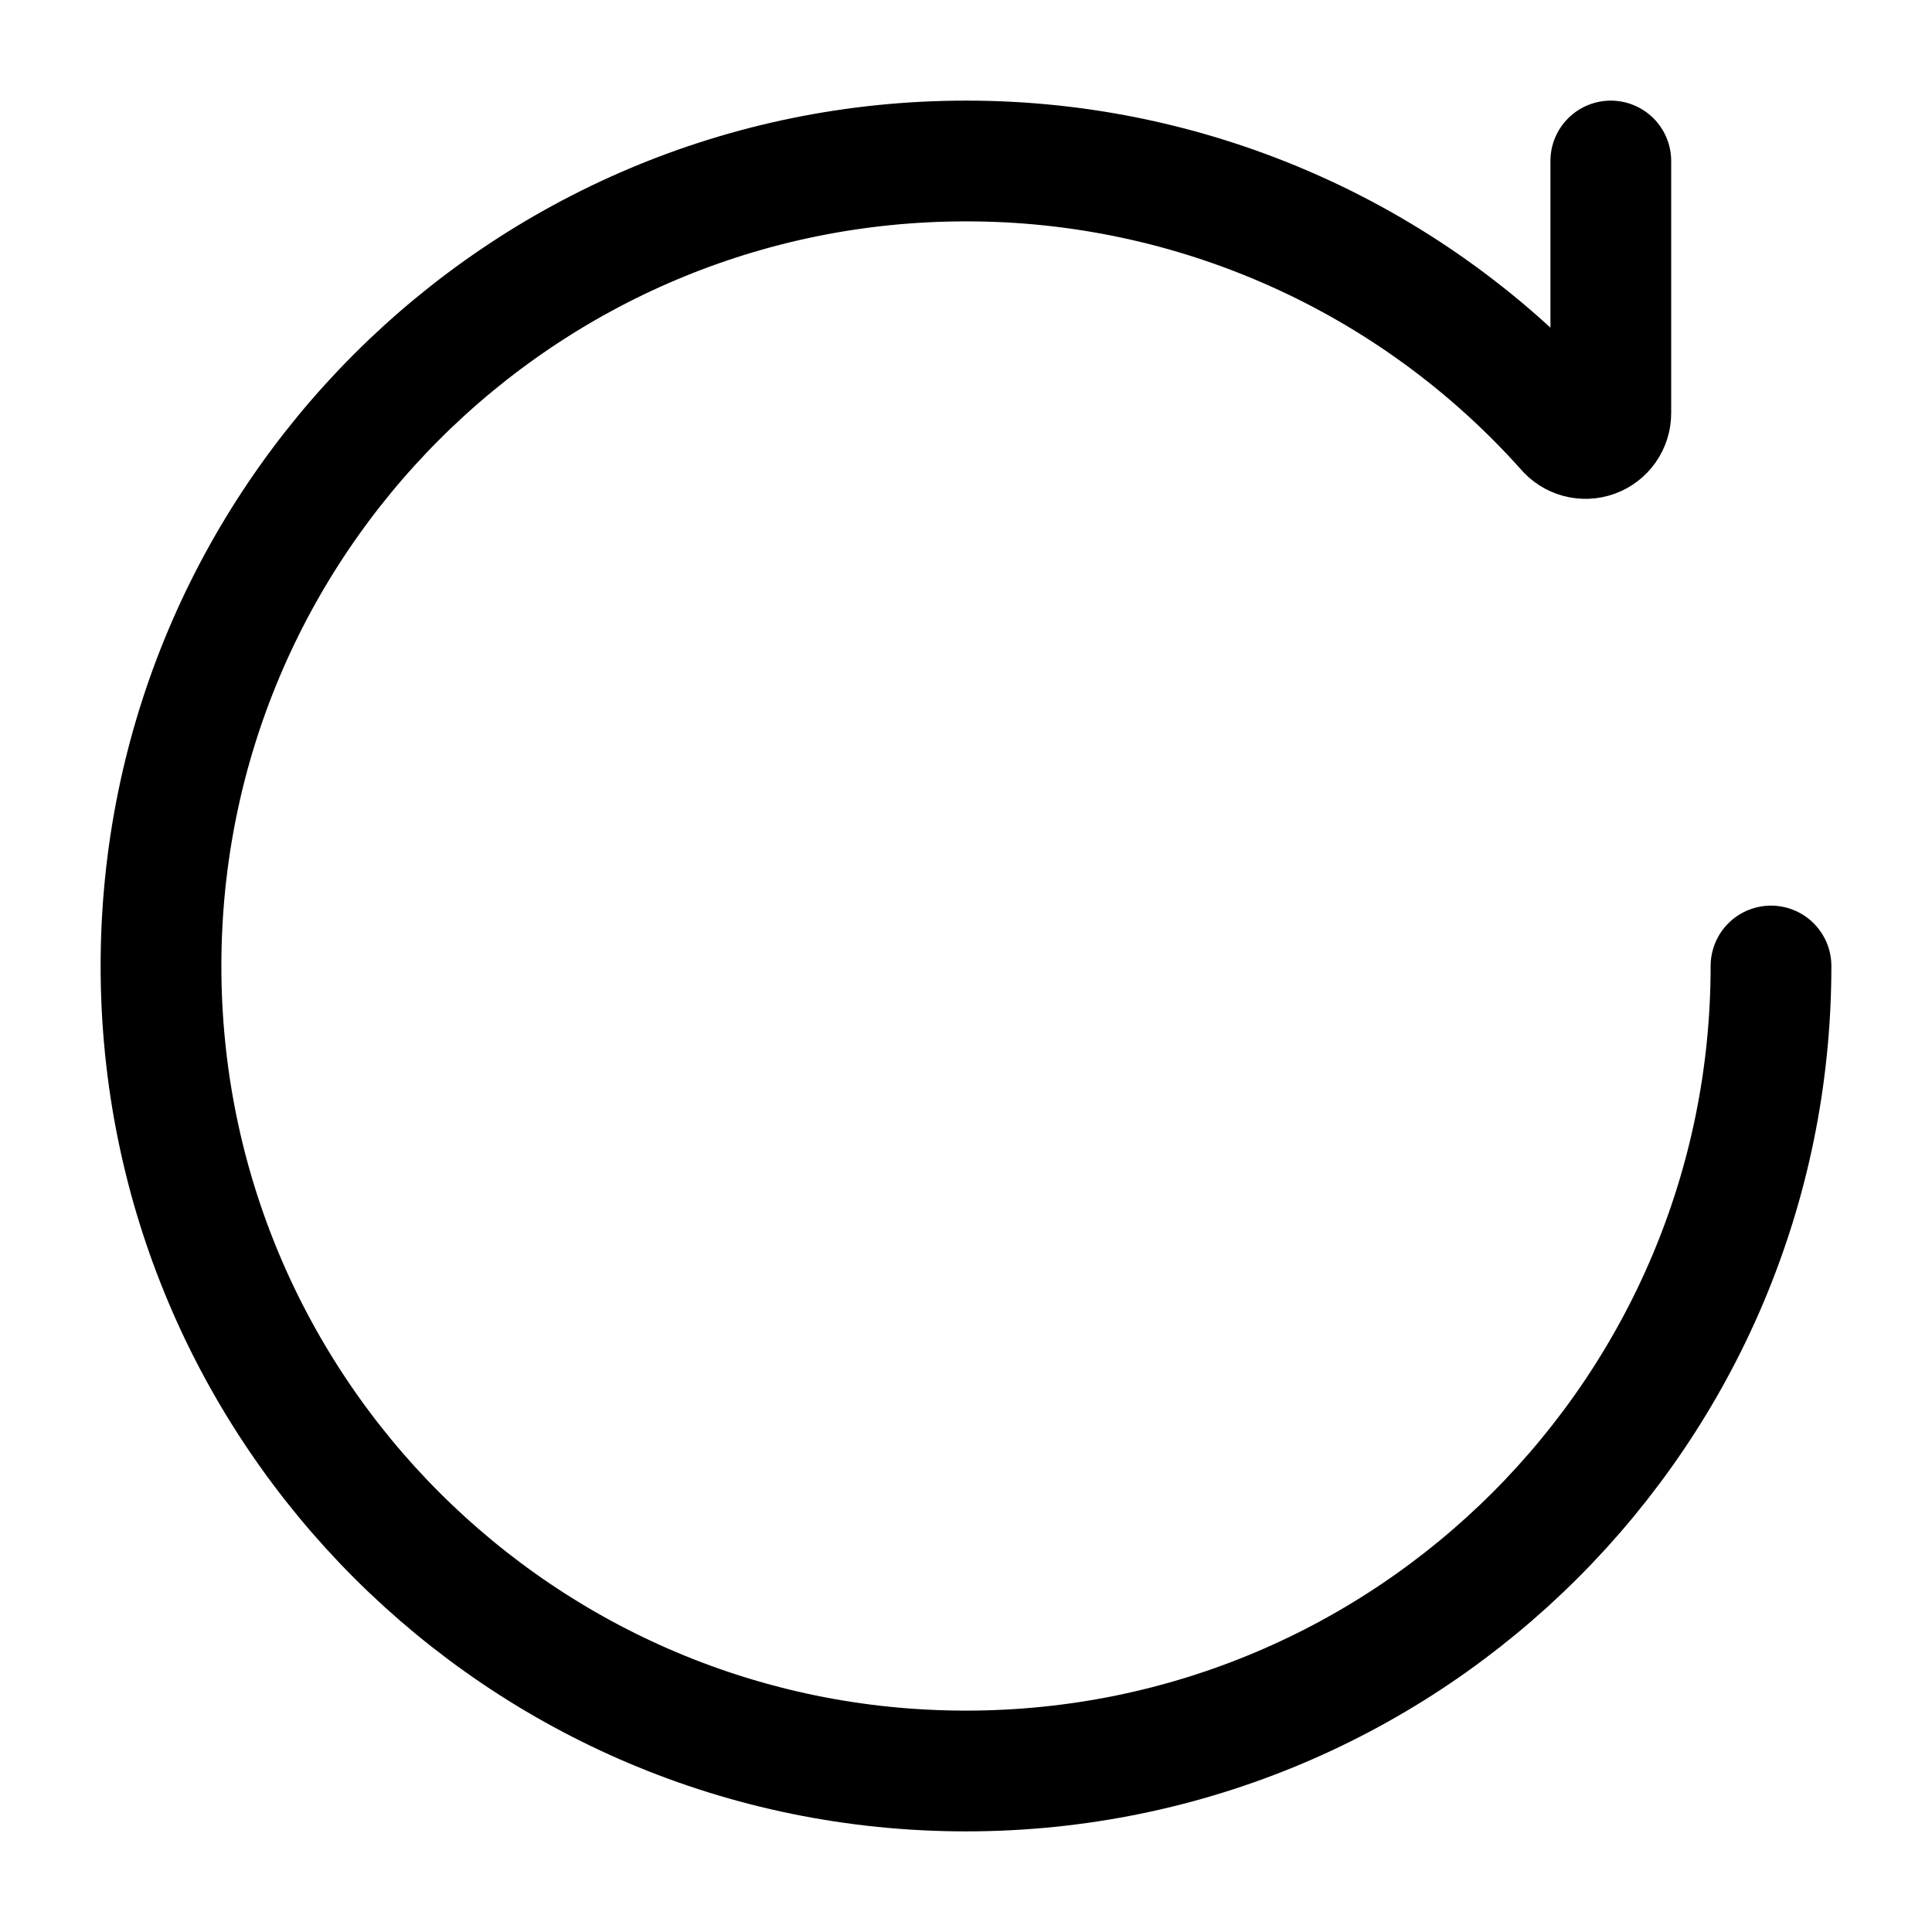
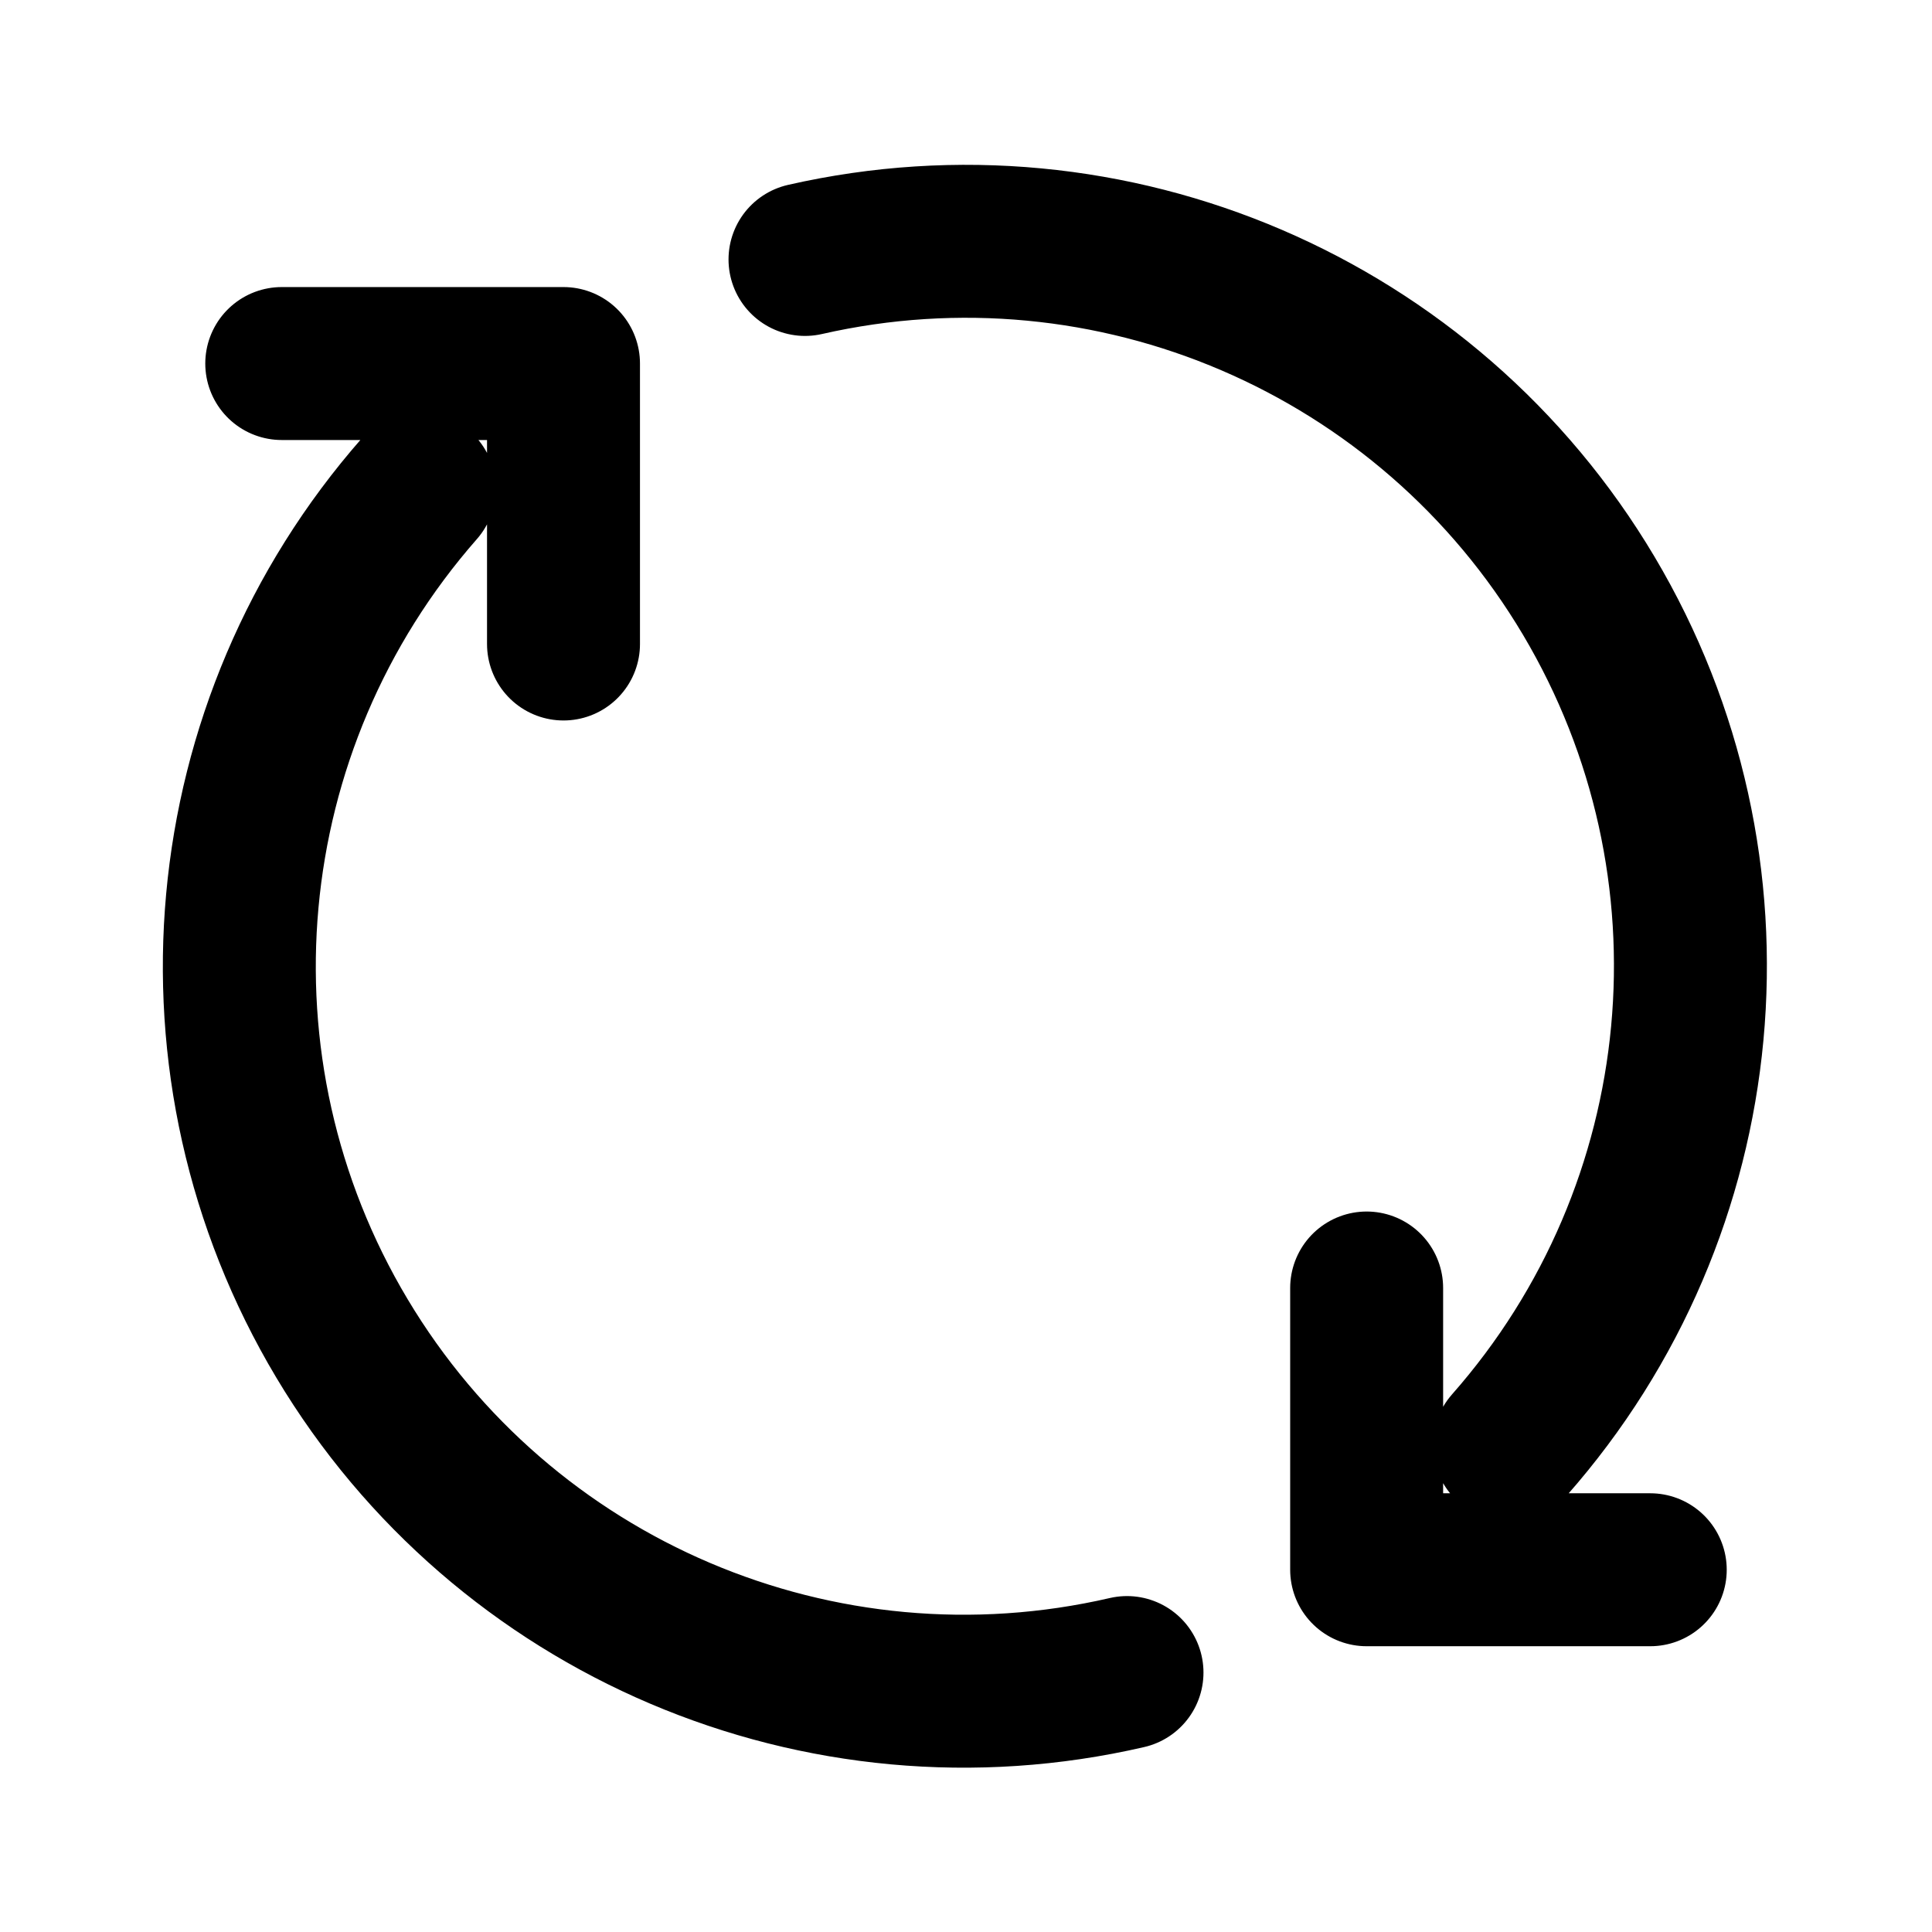
- <svg xmlns="http://www.w3.org/2000/svg" width="24" height="24" viewBox="0 0 24 24">
-   <path fill="none" stroke="currentColor" stroke-linecap="round" stroke-linejoin="round" stroke-width="1.5" d="M20.01 2v3.132a.314.314 0 0 1-.556.201A9.98 9.98 0 0 0 12 2C6.477 2 2 6.477 2 12s4.477 10 10 10s10-4.477 10-10" />
+ <svg xmlns="http://www.w3.org/2000/svg" viewBox="0 0 24 24">
+   <path fill="none" stroke="currentColor" stroke-linecap="round" stroke-linejoin="round" stroke-width="1.9" d="M18.75 17.95A9 9 0 0 0 10 3.223M16.977 19.5V16m0 3.5H20.5M5.21 6.07a9 9 0 0 0 8.79 14.707M7 4.516V8m0-3.484H3.5" />
</svg>
